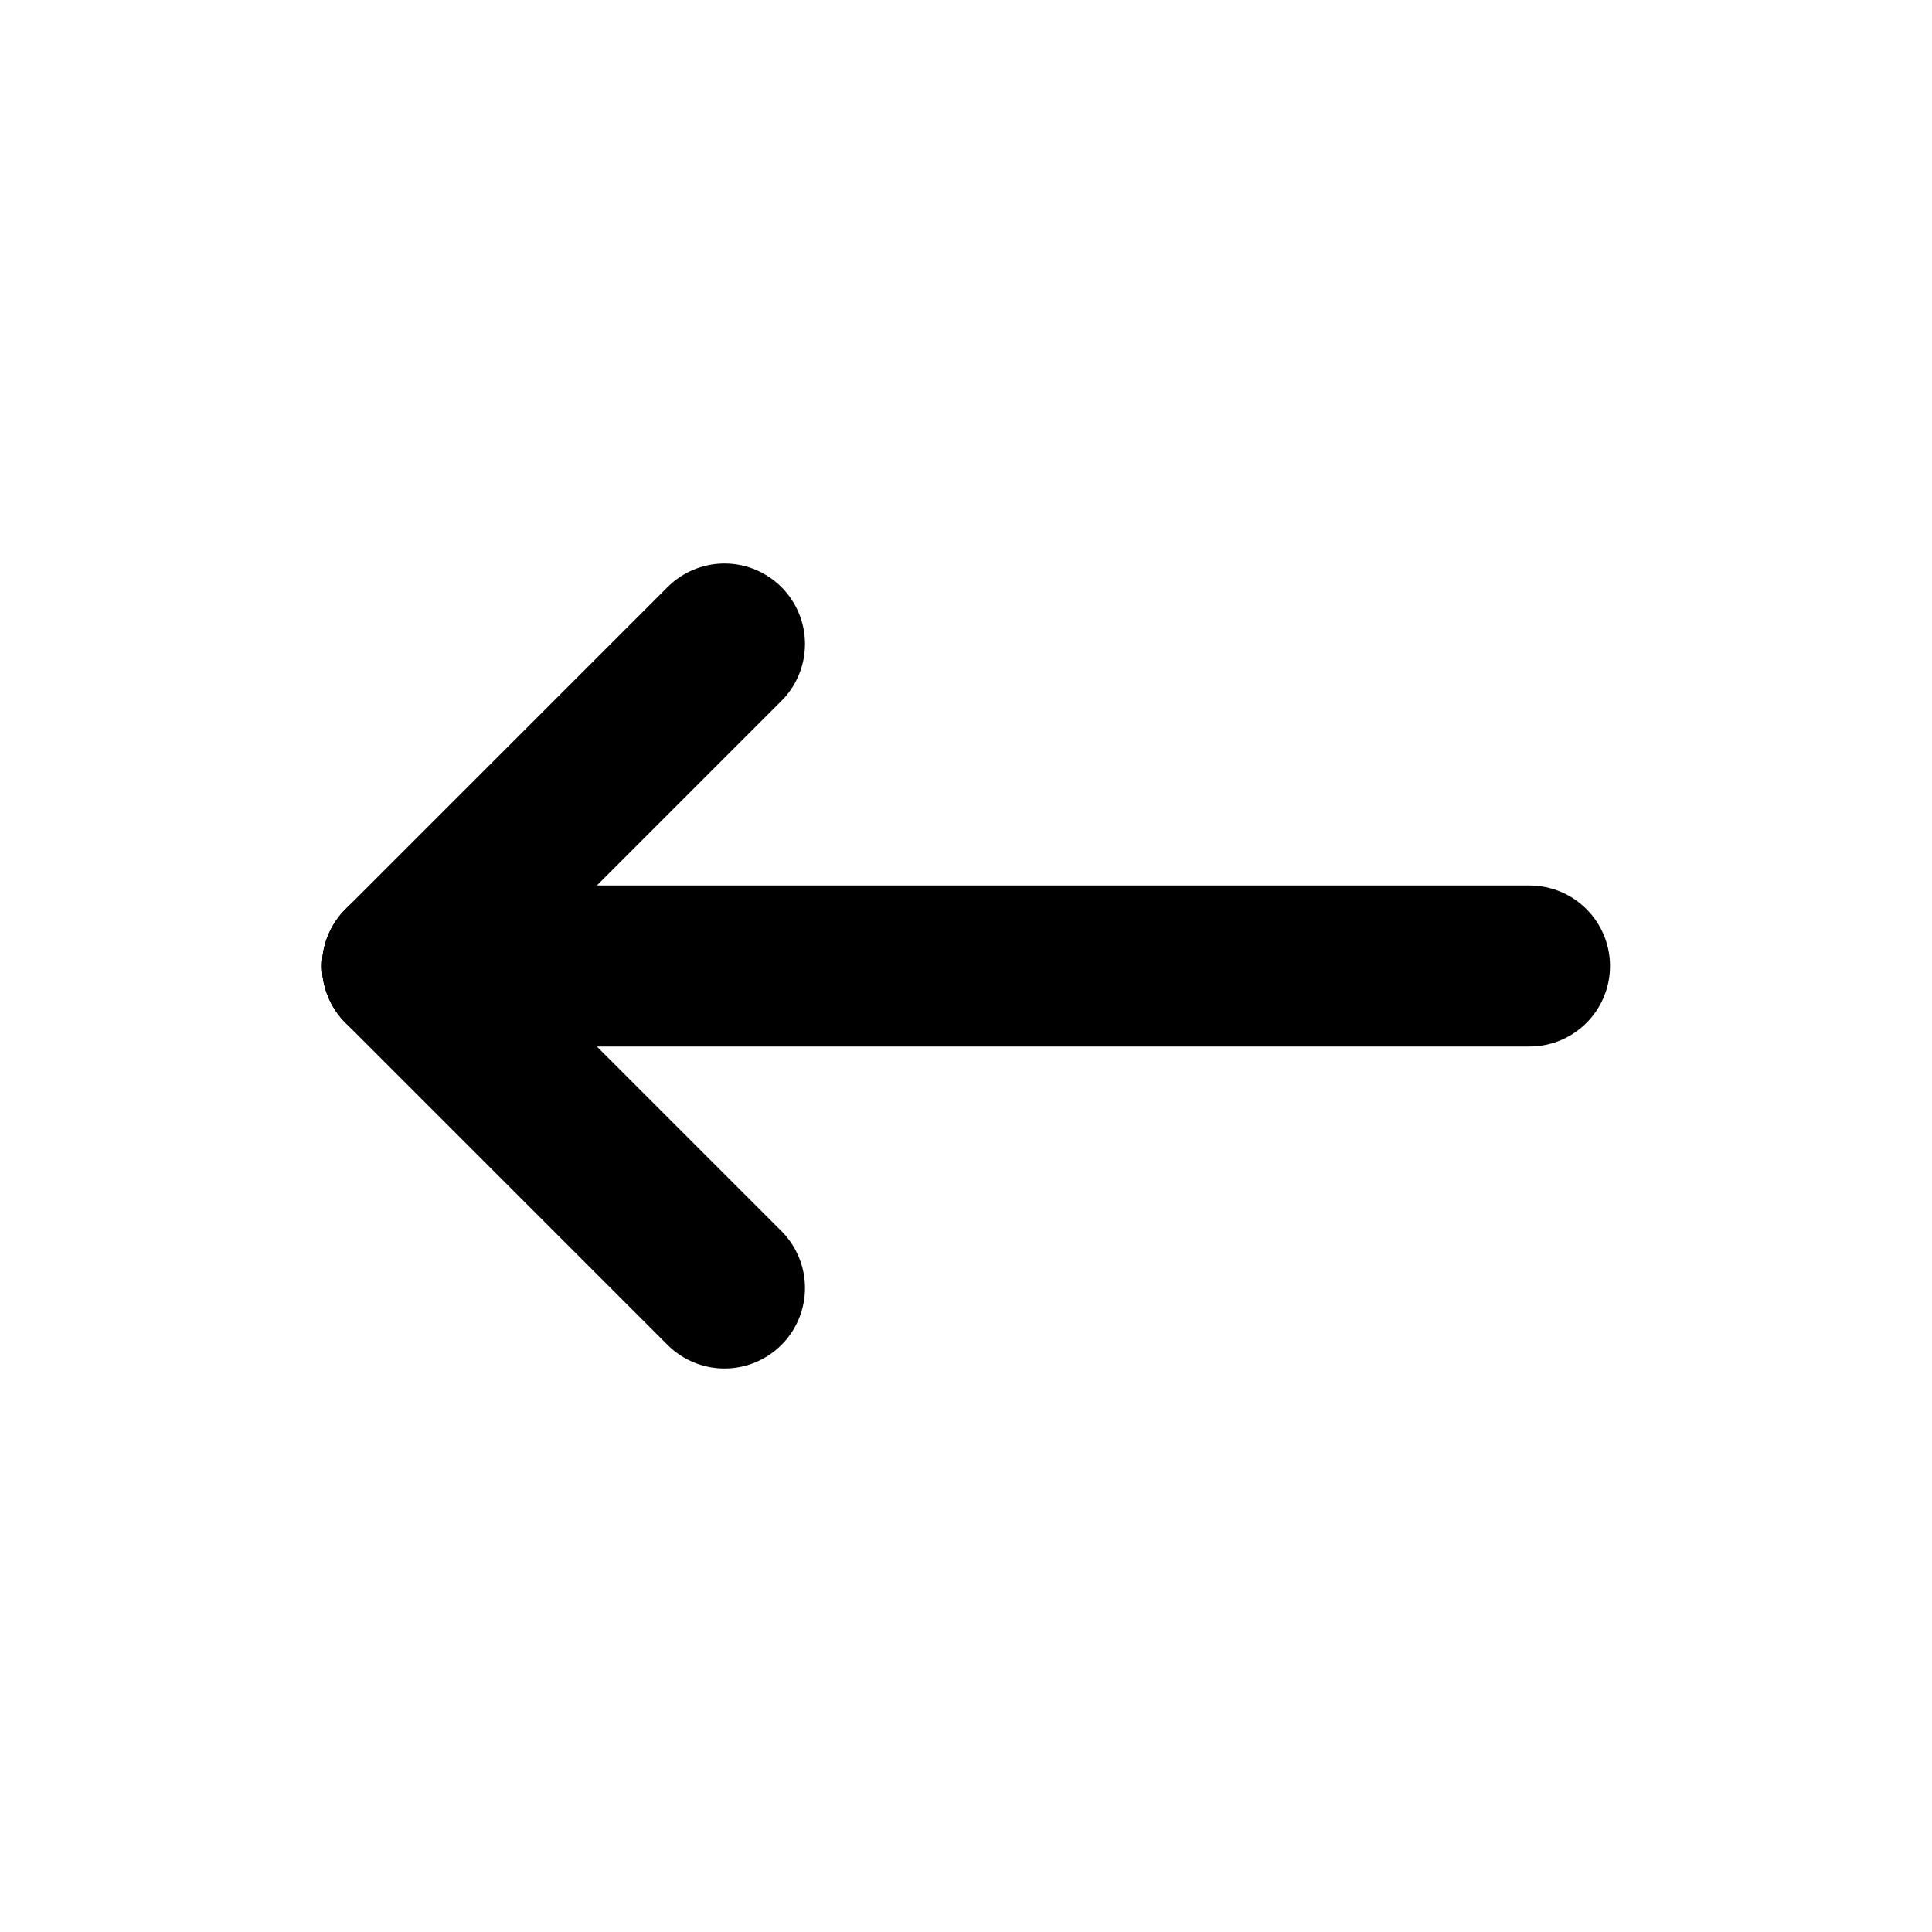
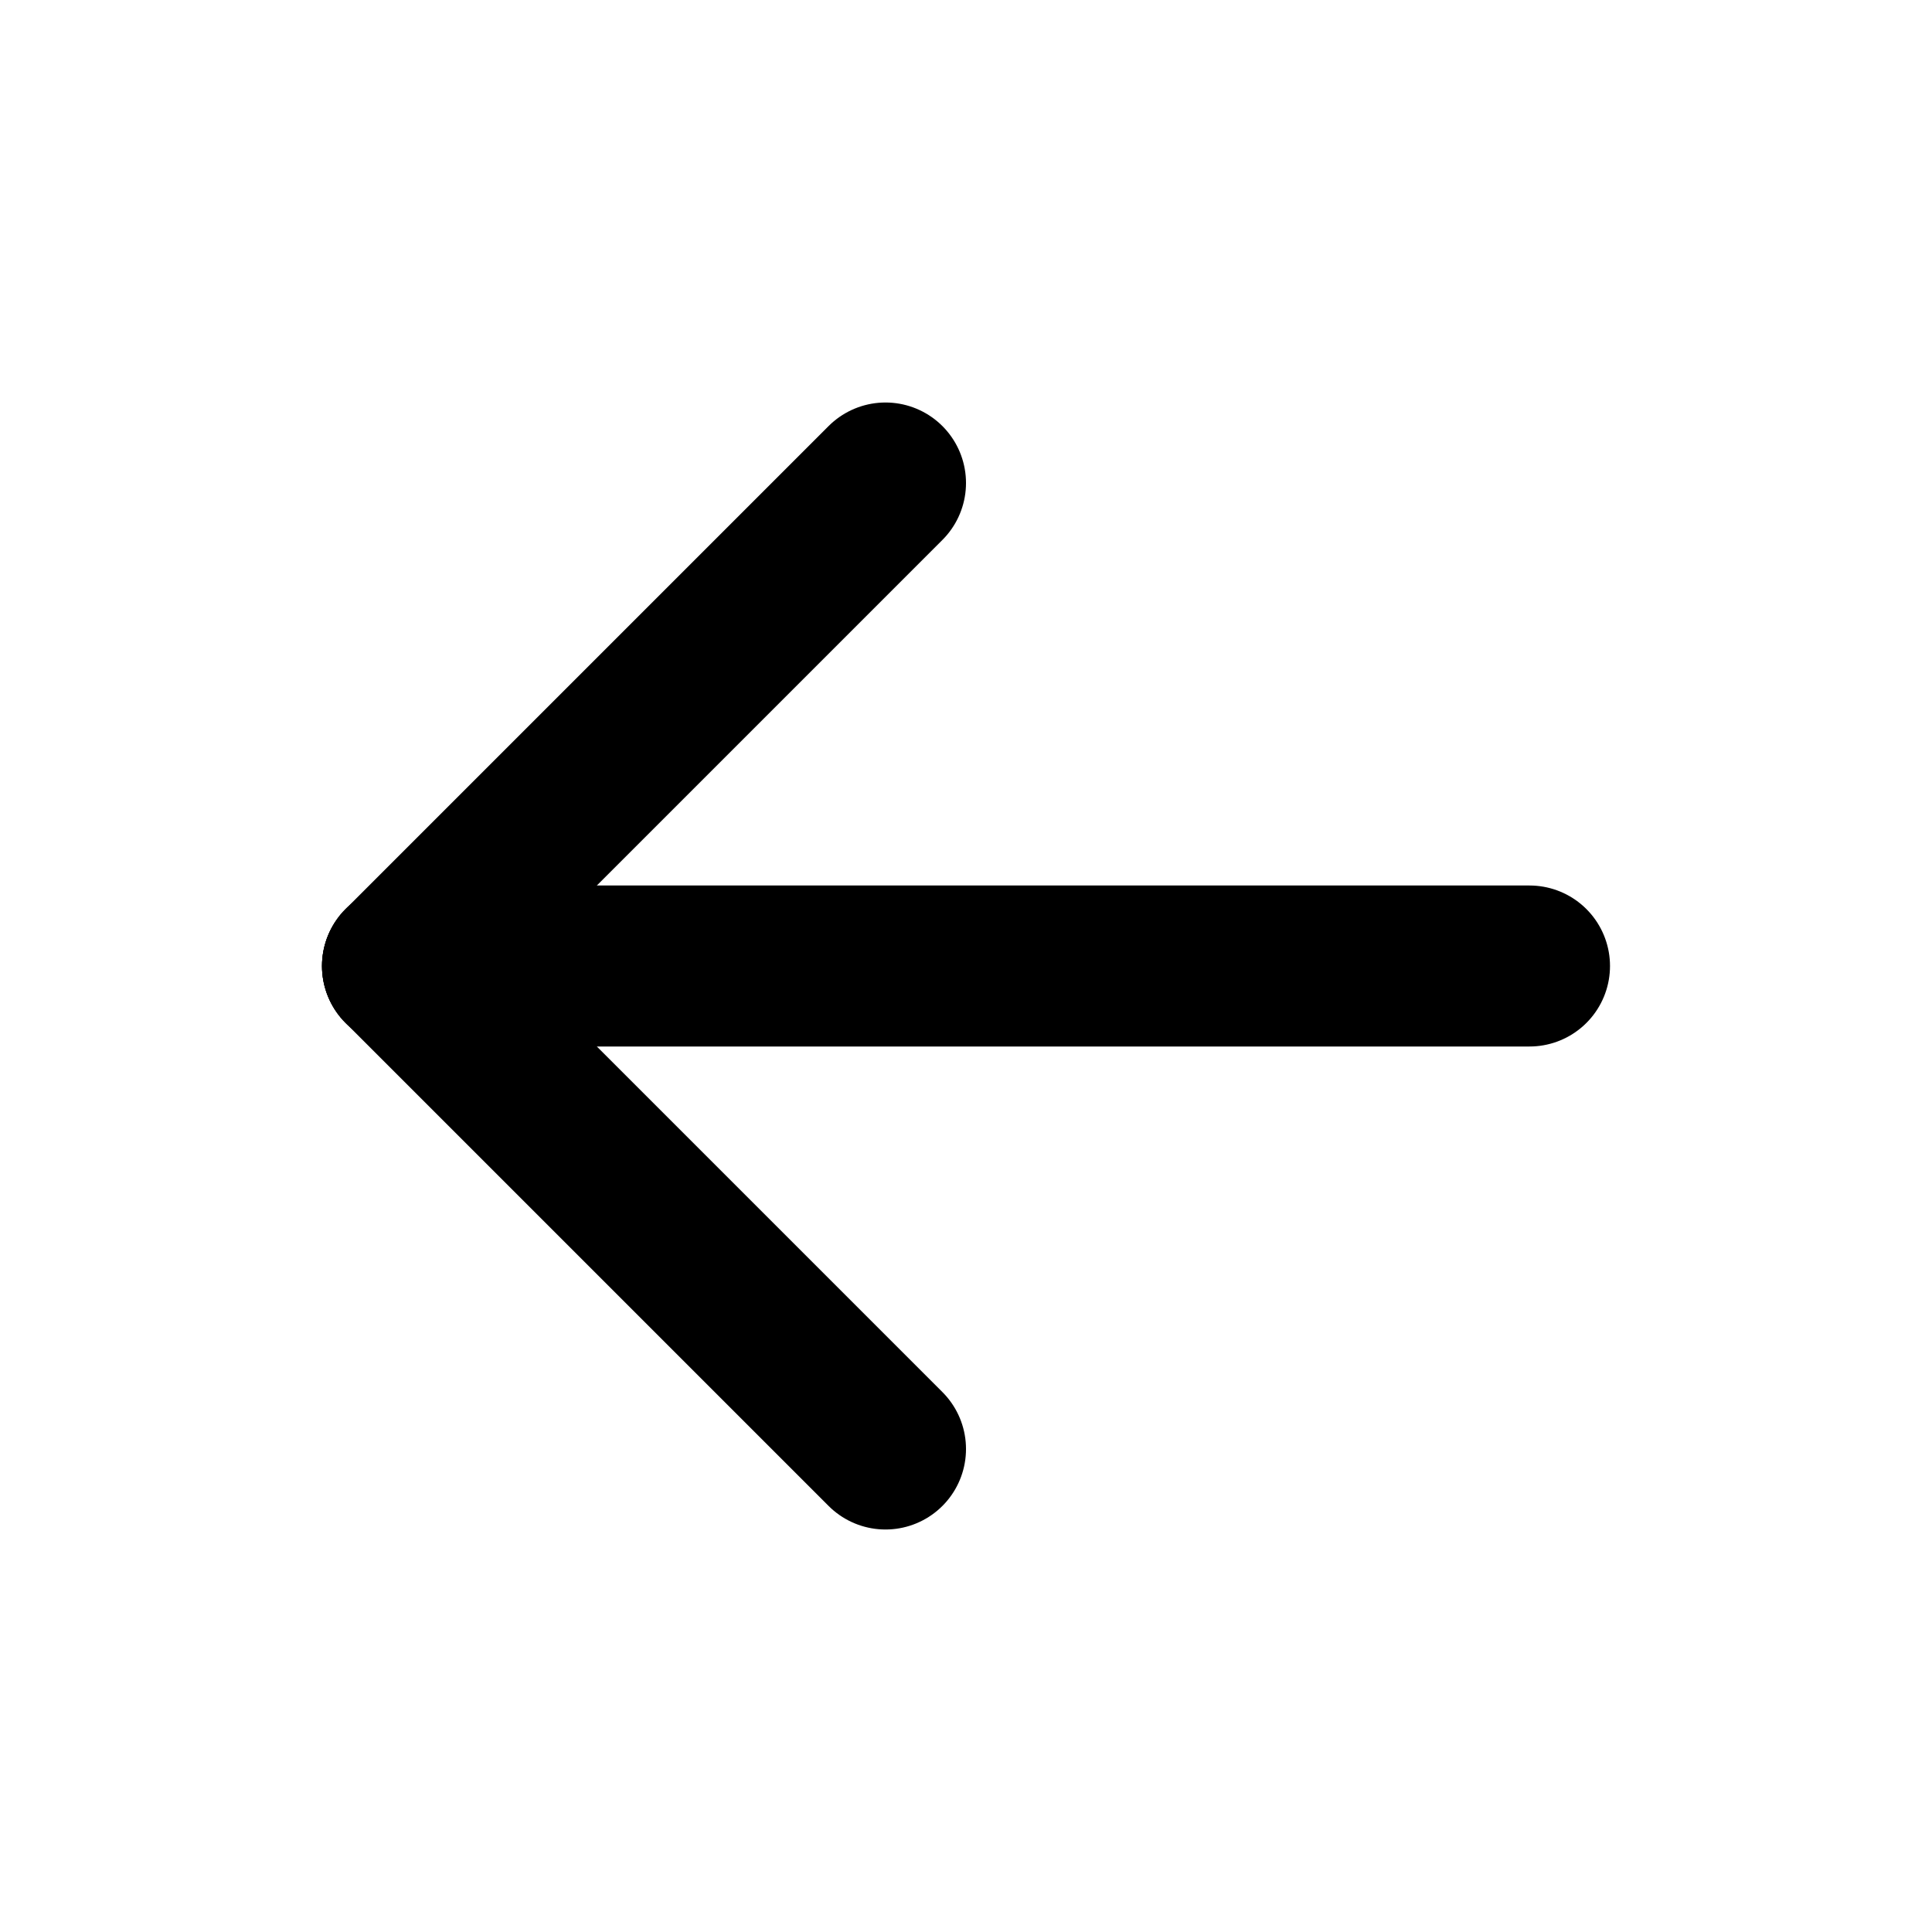
- <svg xmlns="http://www.w3.org/2000/svg" width="24" height="24" viewBox="0 0 24 24" fill="none" stroke="currentColor" stroke-width="2" stroke-linecap="round" stroke-linejoin="round" class="icon icon-tabler icons-tabler-outline icon-tabler-arrow-narrow-left">
+ <svg xmlns="http://www.w3.org/2000/svg" width="24" height="24" viewBox="0 0 24 24" fill="none" stroke="currentColor" stroke-width="2" stroke-linecap="round" stroke-linejoin="round" class="icon icon-tabler icons-tabler-outline icon-tabler-arrow-left">
  <path stroke="none" d="M0 0h24v24H0z" fill="none" />
  <path d="M5 12l14 0" />
-   <path d="M5 12l4 4" />
-   <path d="M5 12l4 -4" />
+   <path d="M5 12l6 6" />
+   <path d="M5 12l6 -6" />
</svg>
